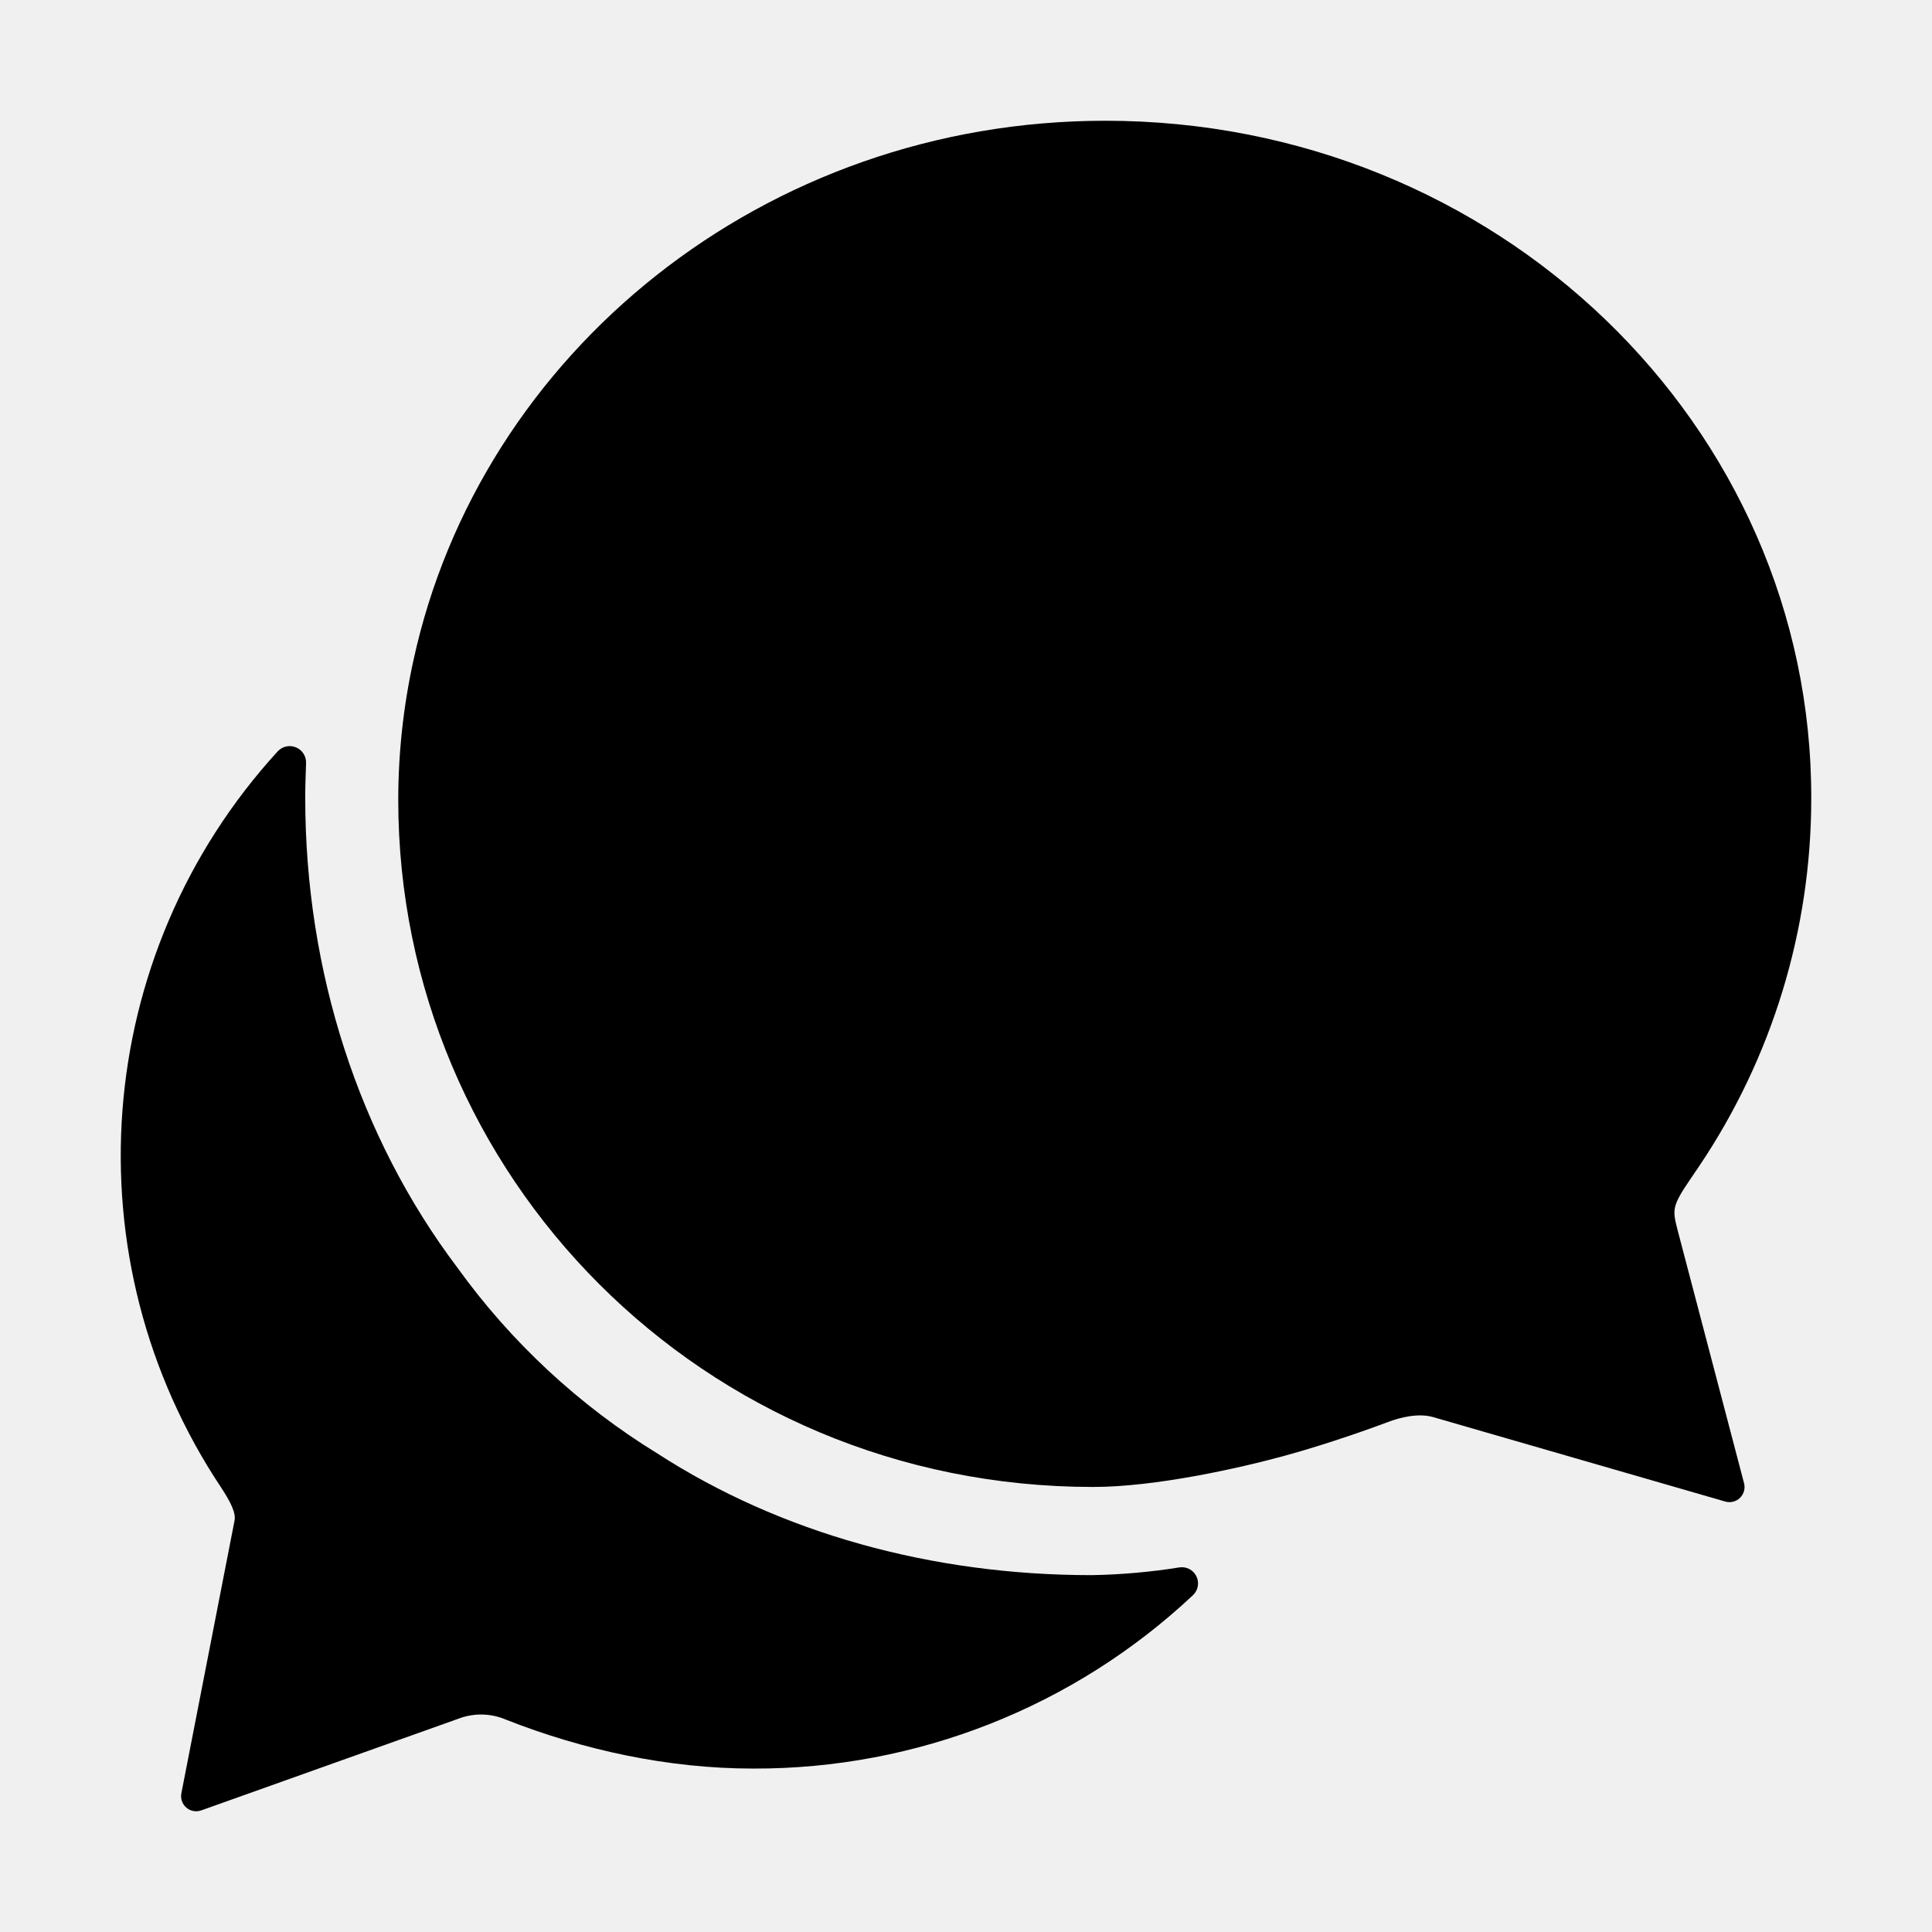
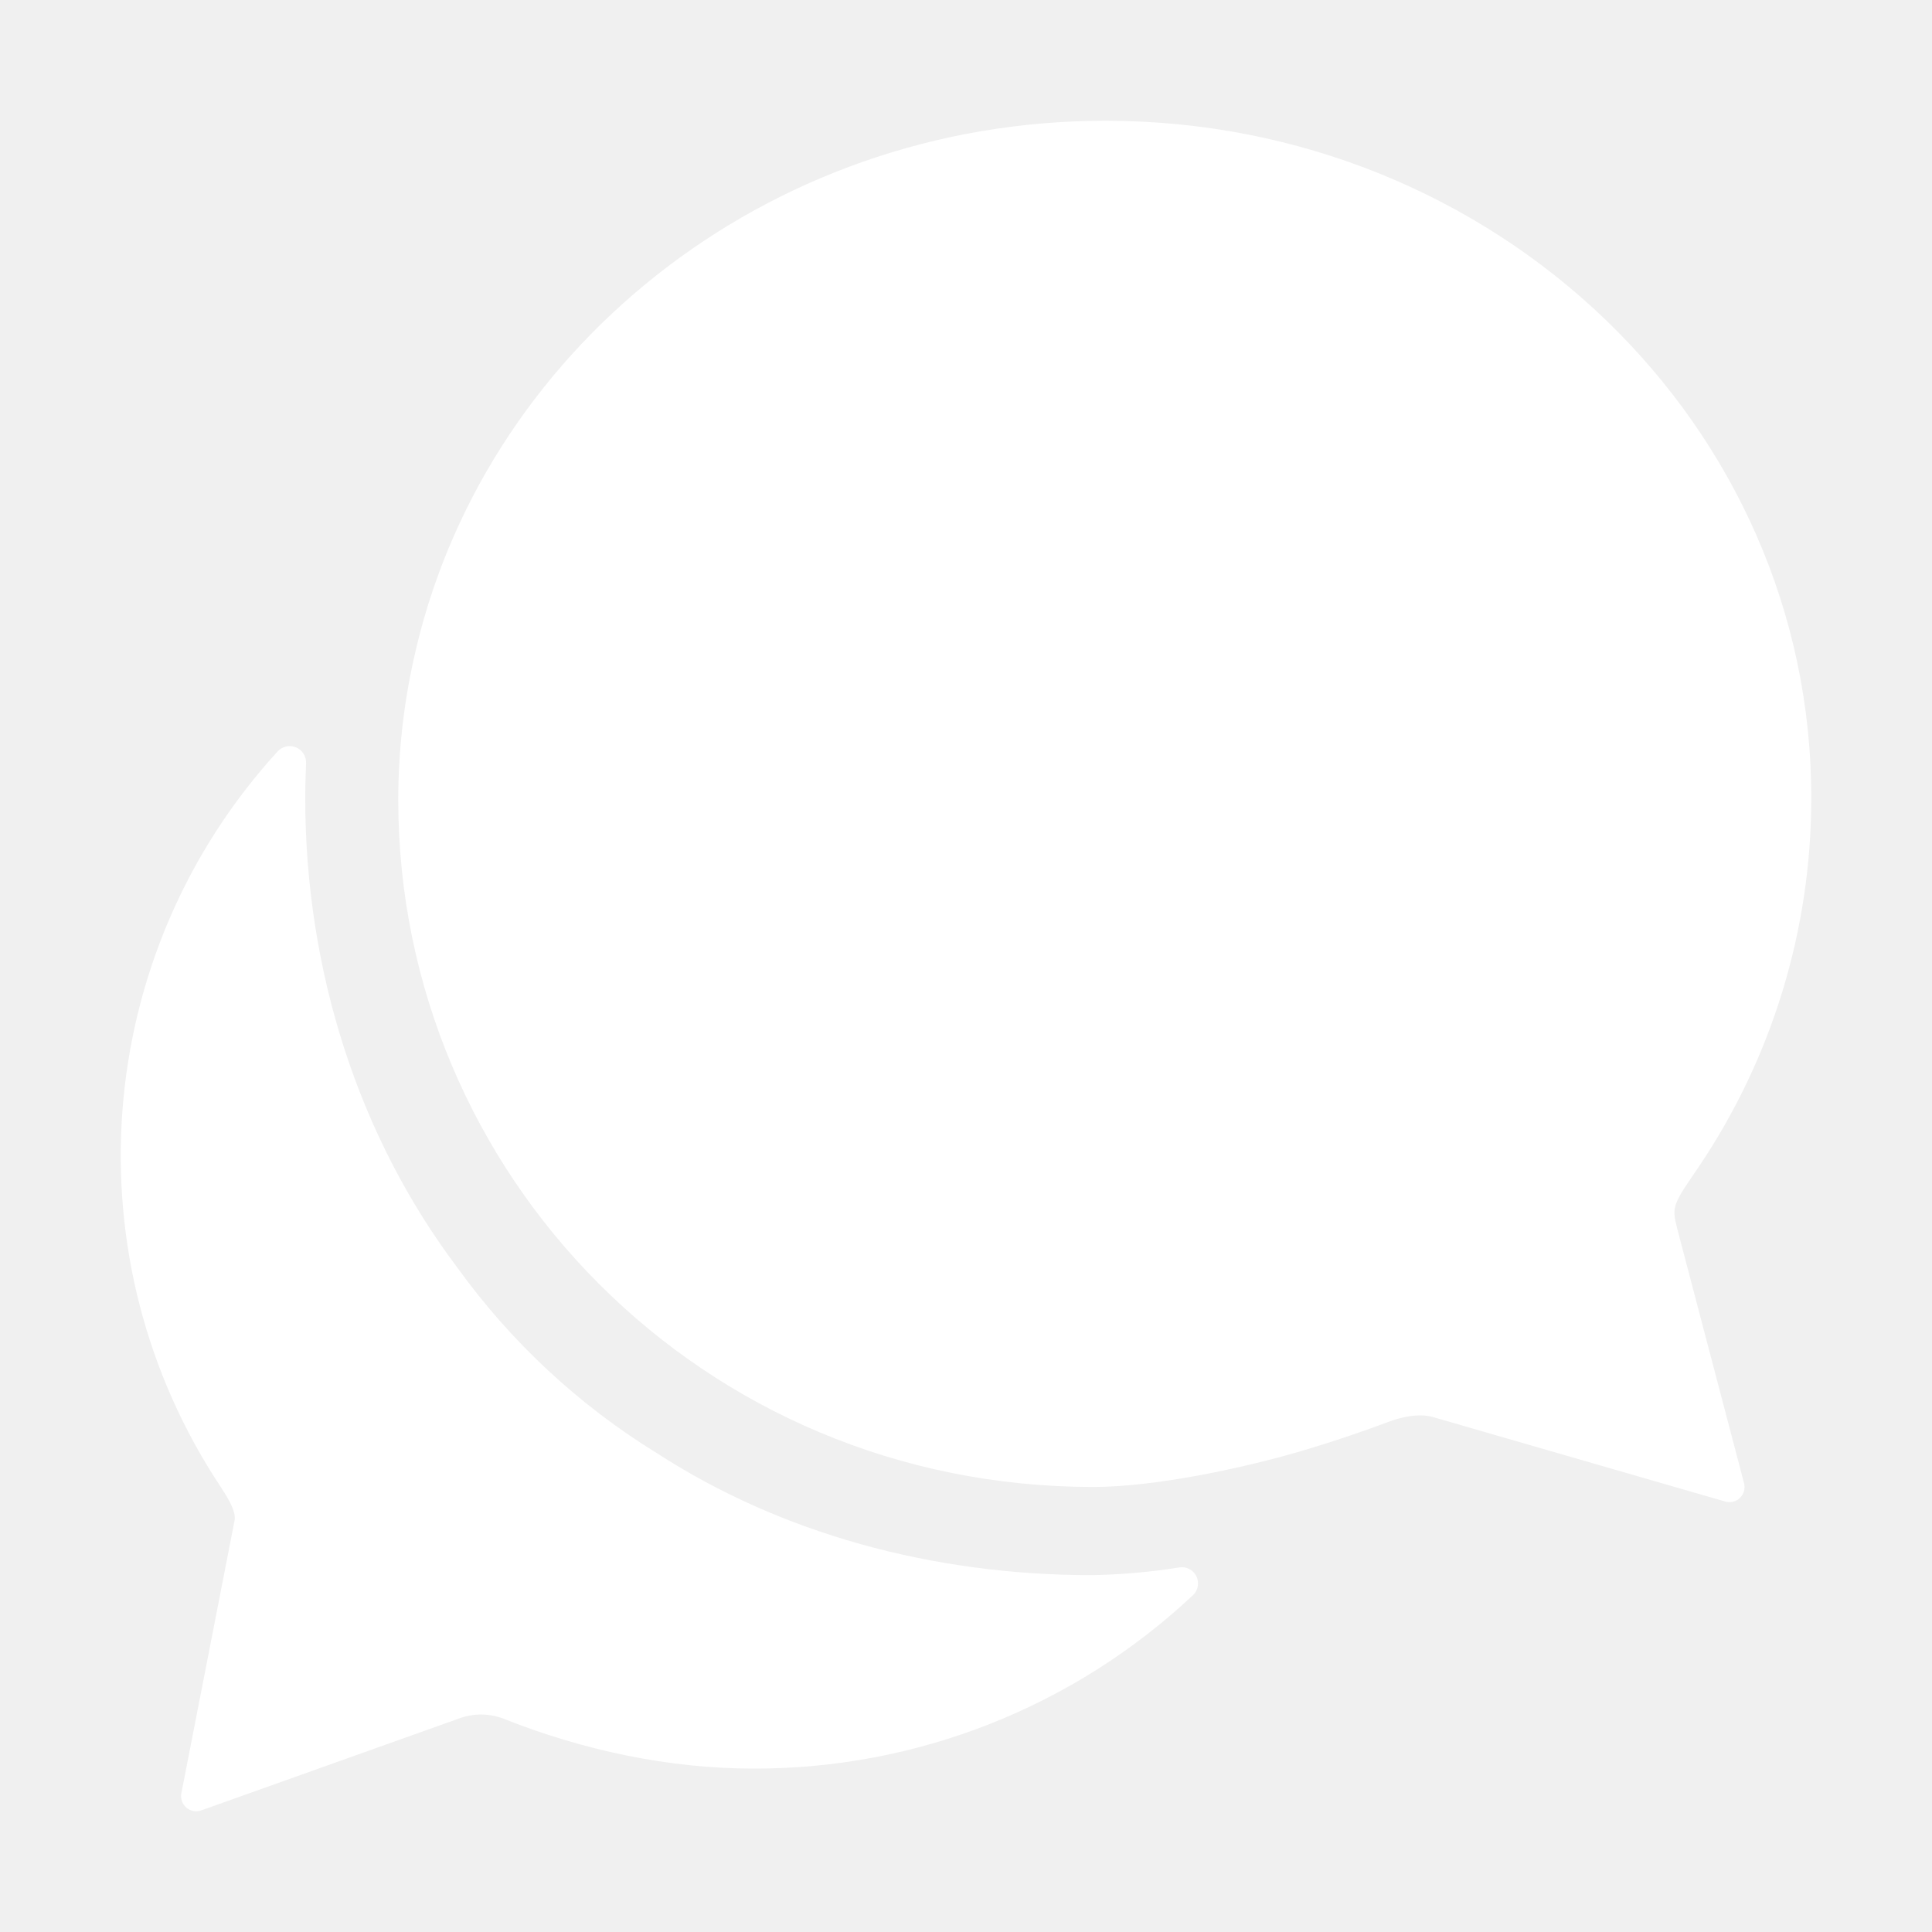
- <svg xmlns="http://www.w3.org/2000/svg" class="ionicon" viewBox="0 0 512 512">
+ <svg xmlns="http://www.w3.org/2000/svg" fill="white" class="ionicon" viewBox="0 0 512 512">
  <path d="M448 312.43c.77-1.11 1.51-2.26 2.27-3.34A174.55 174.55 0 00480 211.85C480.32 112.55 396.54 32 292.94 32c-90.36 0-165.74 61.49-183.4 143.12a172.81 172.81 0 00-4 36.83c0 99.4 80.56 182.11 184.16 182.11 16.47 0 38.66-4.95 50.83-8.29s24.23-7.75 27.35-8.94 8-2.41 11.89-1.29l77.42 22.38a4 4 0 005-4.86l-17.72-67.49c-1.23-5-1.39-5.94 3.53-13.14z" />
  <path d="M312.54 415.38a165.32 165.32 0 01-23.26 2.05c-42.43 0-82.5-11.2-115-32.2a184.09 184.09 0 01-53.09-49.32c-26.08-34.57-40.3-78.51-40.3-124.49 0-3.13.11-6.14.22-9.16a4.34 4.34 0 00-7.54-3.12 158.76 158.76 0 00-14.86 195.24c2.47 3.77 3.87 6.68 3.44 8.62l-14.09 72.26a4 4 0 005.22 4.53l68-24.24a16.85 16.85 0 0112.92.22c20.35 8 42.86 12.92 65.37 12.92a169.45 169.45 0 00116.63-46 4.29 4.29 0 00-3.66-7.31z" />
</svg>
